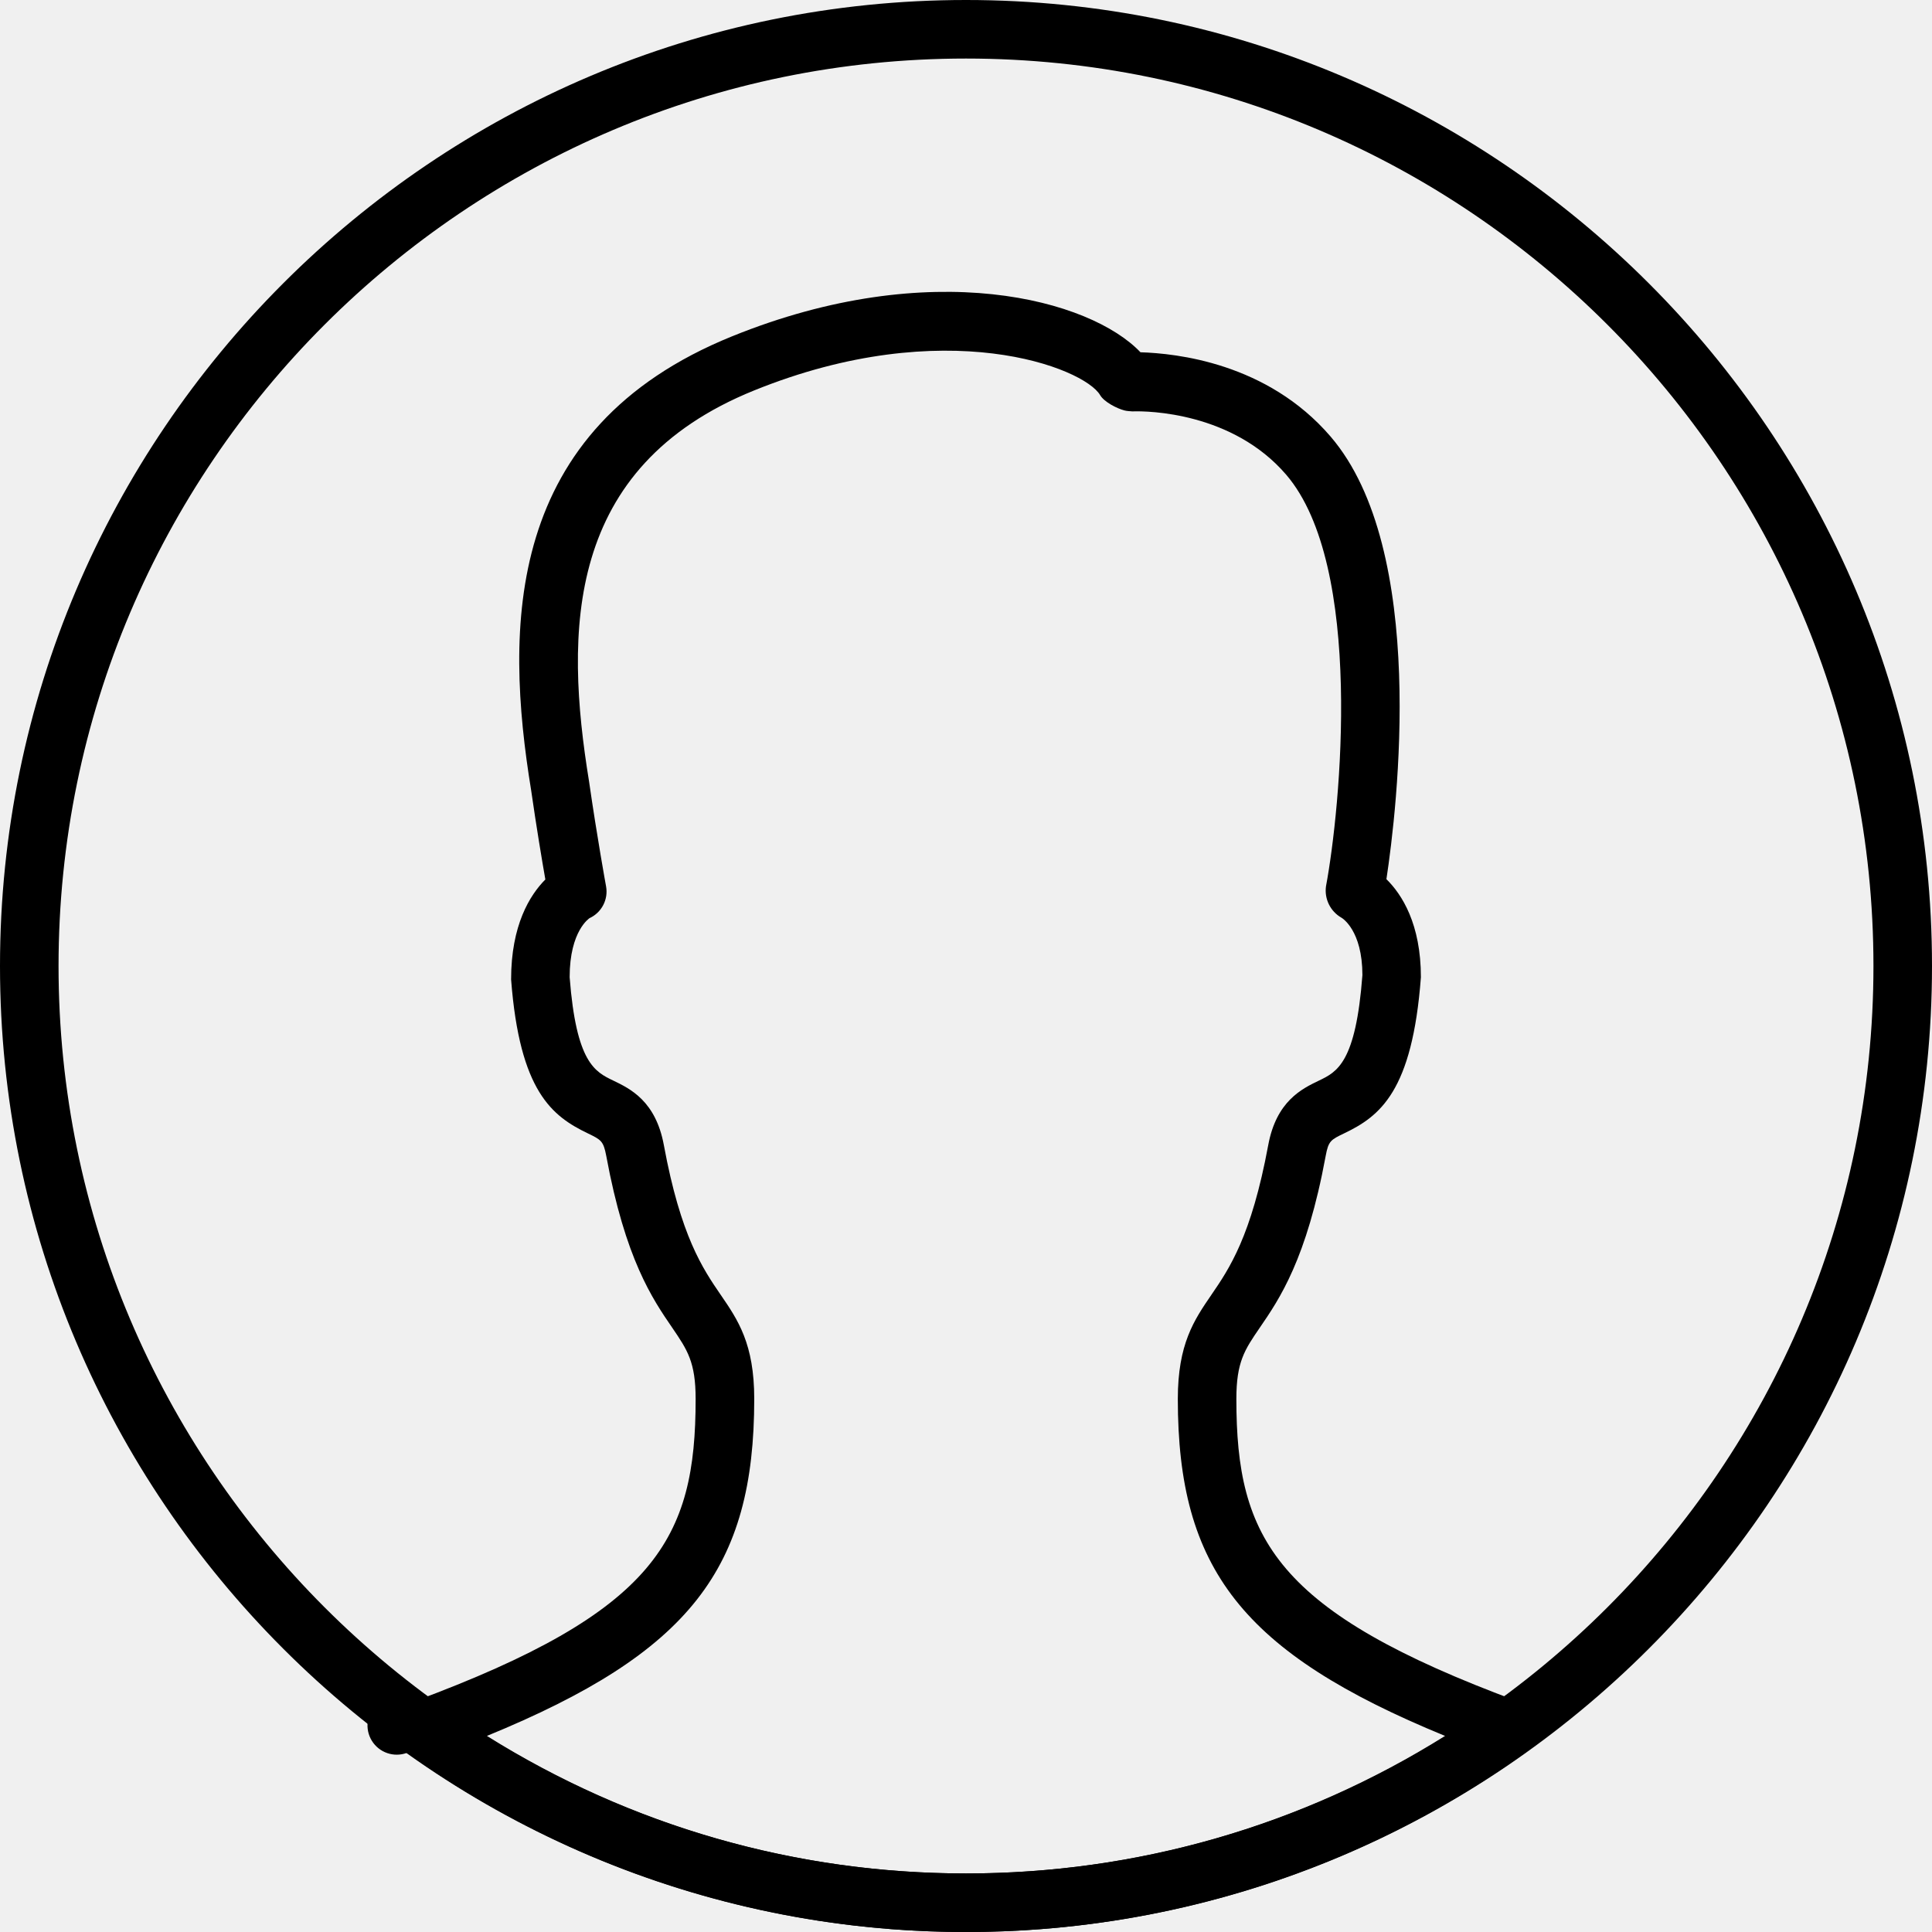
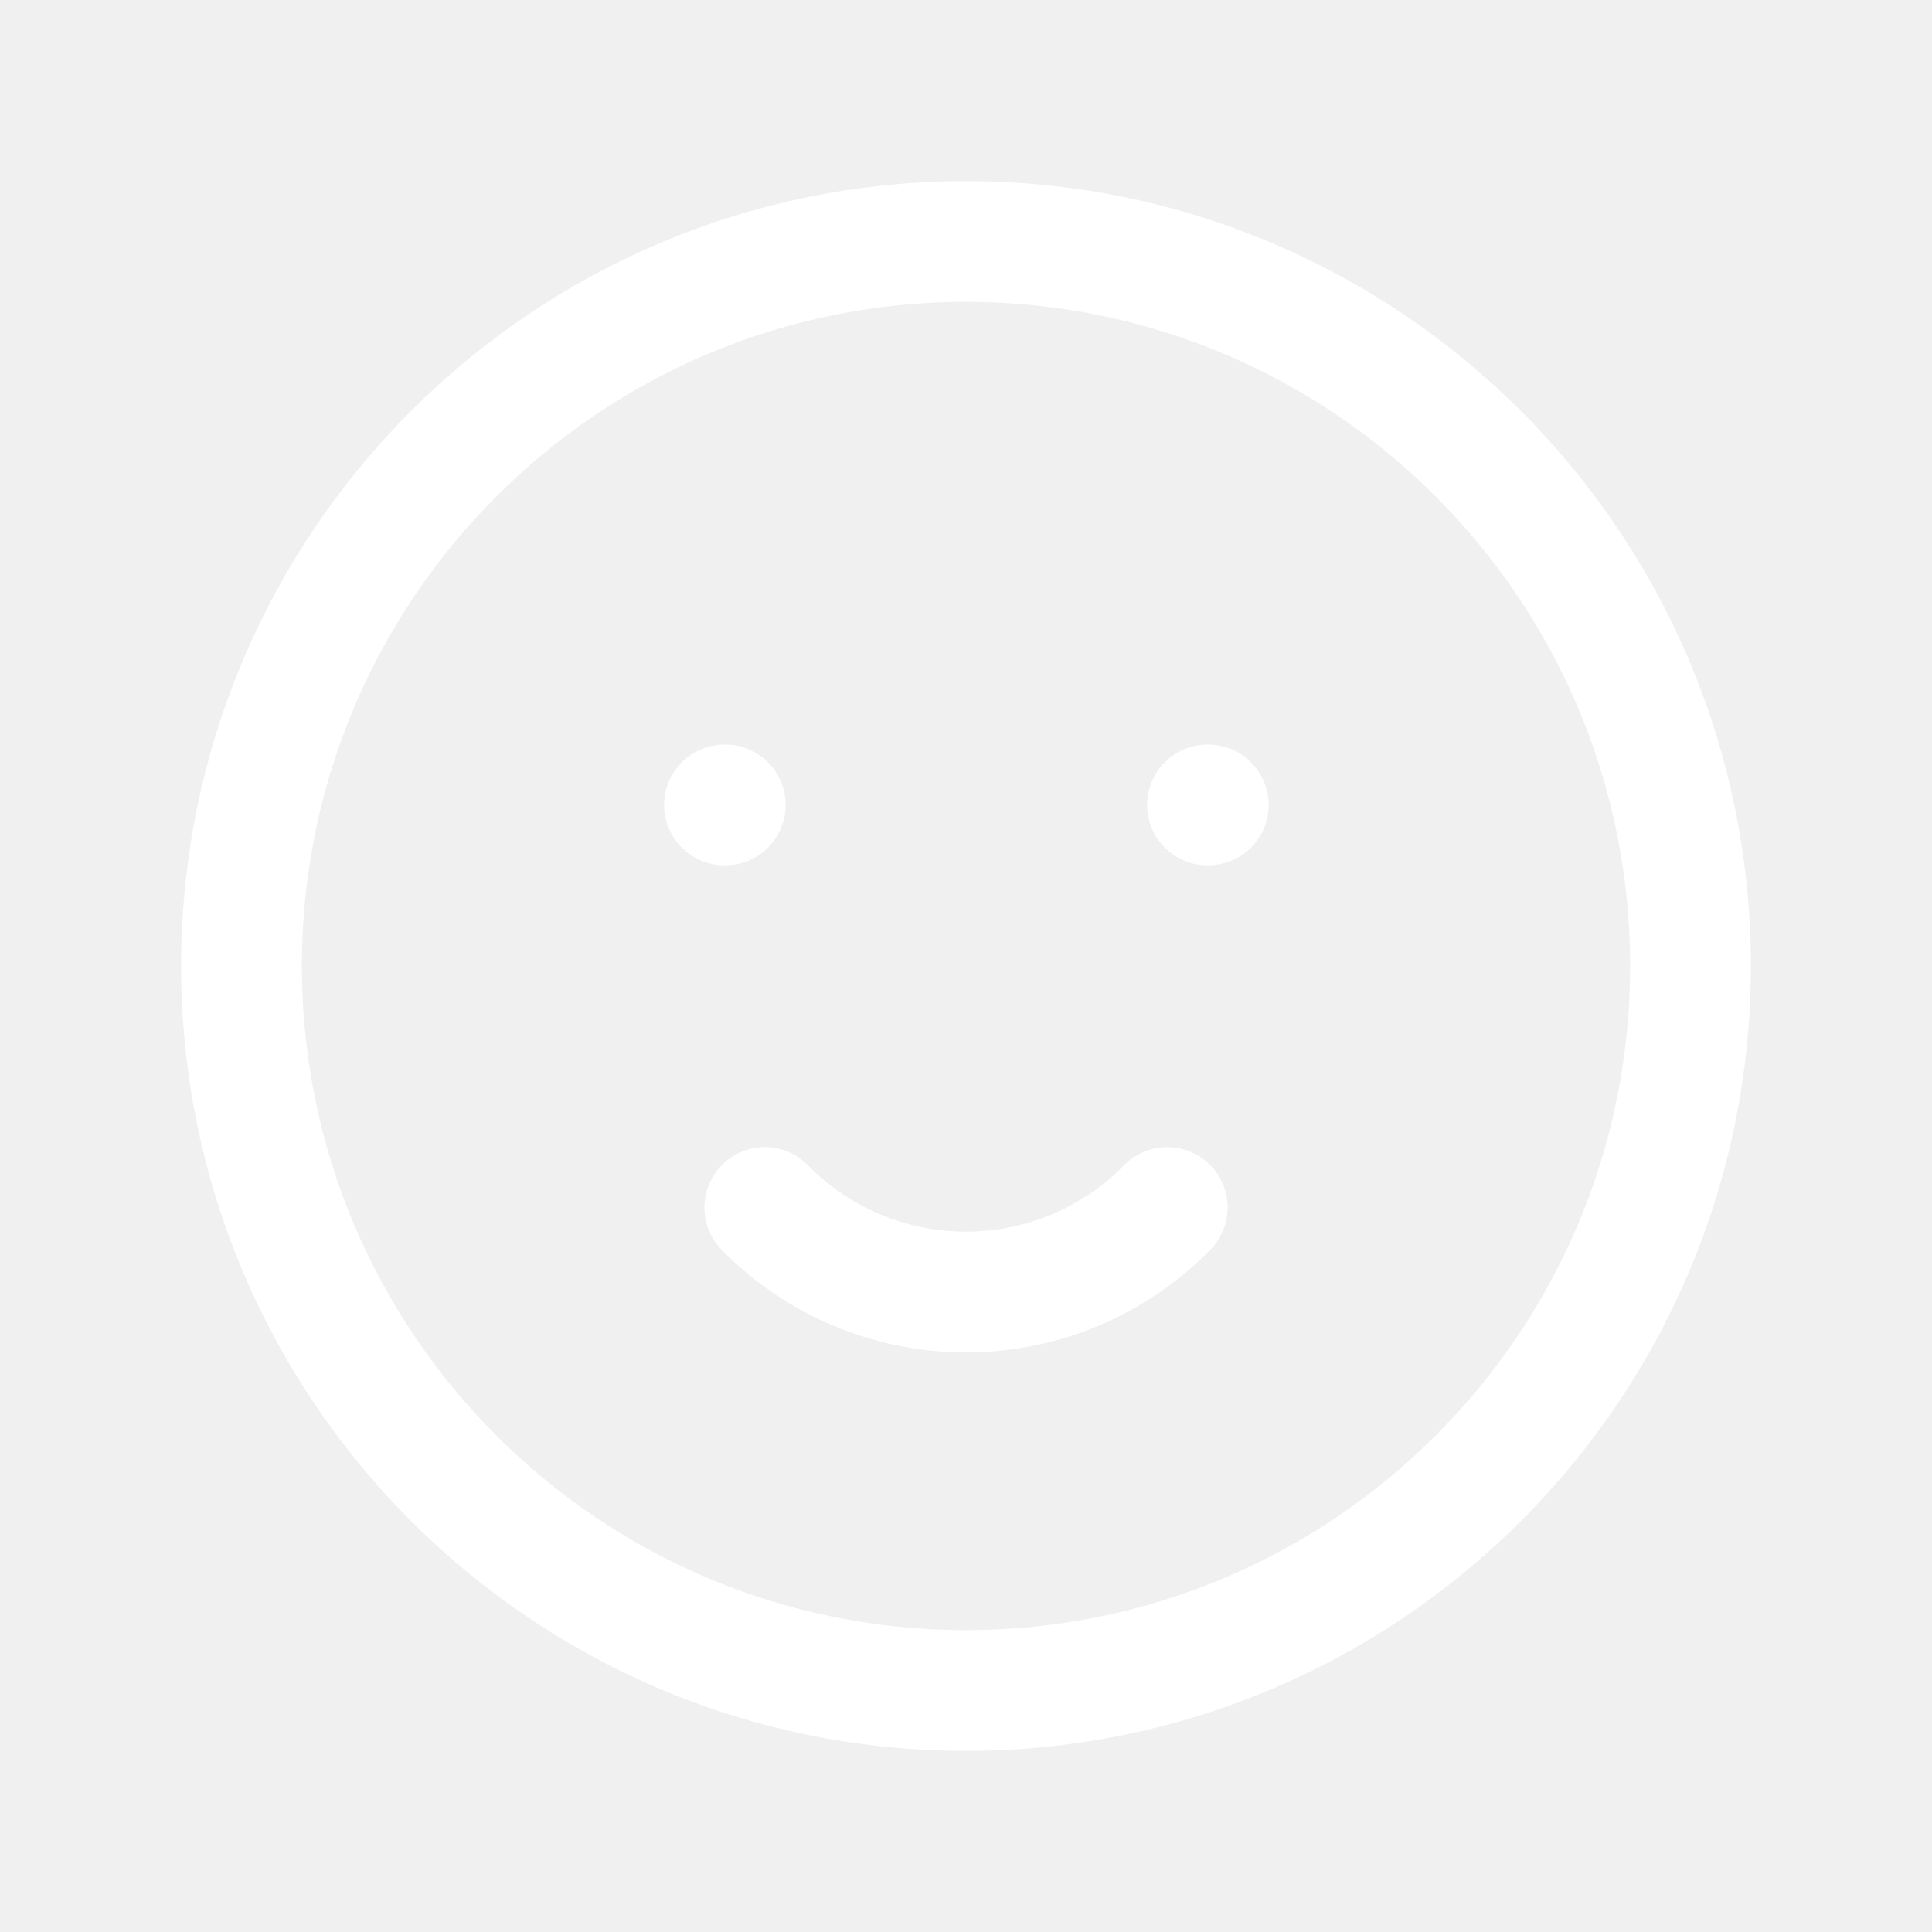
- <svg xmlns="http://www.w3.org/2000/svg" viewBox="0 0 33 33">
-   <path d="M16.5 33C7.402 33 0 25.598 0 16.5S7.402 0 16.5 0 33 7.402 33 16.5 25.598 33 16.5 33zm0-32C7.953 1 1 7.953 1 16.5S7.953 32 16.5 32 32 25.047 32 16.5 25.047 1 16.5 1z" />
-   <path d="M16.5 33a16.38 16.38 0 0 1-9.549-3.06.5.5 0 1 1 .116-.876c4.146-1.535 4.815-2.781 4.815-5.169 0-.631-.142-.838-.398-1.214-.339-.494-.803-1.171-1.129-2.939-.048-.254-.089-.274-.316-.384-.606-.292-1.163-.712-1.309-2.628 0-.928.32-1.441.585-1.708-.058-.33-.153-.899-.242-1.519-.453-2.777-.473-6.178 3.433-7.759 3.404-1.38 6.121-.626 6.974.273.604.019 2.162.177 3.246 1.438 1.668 1.94 1.137 6.363.955 7.562.266.261.589.767.589 1.675-.146 1.954-.703 2.375-1.31 2.666-.228.11-.269.129-.316.384-.326 1.768-.789 2.445-1.128 2.939-.257.375-.398.583-.398 1.214 0 2.388.669 3.634 4.815 5.169a.498.498 0 0 1 .116.876A16.38 16.38 0 0 1 16.5 33zm-8.183-3.349C10.779 31.191 13.589 32 16.5 32s5.721-.809 8.183-2.349c-3.474-1.426-4.565-2.864-4.565-5.755 0-.941.278-1.348.573-1.779.304-.444.682-.996.971-2.556.139-.754.576-.964.865-1.103.311-.149.631-.303.744-1.803-.001-.764-.344-.972-.358-.98a.533.533 0 0 1-.264-.537c.248-1.329.656-5.474-.681-7.031-.913-1.062-2.352-1.091-2.626-1.08-.046-.004-.091-.005-.134-.016-.13-.033-.35-.146-.417-.262-.272-.466-2.641-1.403-5.91-.08-3.231 1.308-3.238 4.112-2.819 6.682.138.957.289 1.784.29 1.788a.5.5 0 0 1-.283.544c.003 0-.339.209-.339 1.008.112 1.461.433 1.616.743 1.765.289.139.727.349.866 1.103.288 1.56.666 2.112.97 2.556.296.431.574.838.574 1.779 0 2.894-1.091 4.332-4.566 5.757z" />
+ <svg xmlns="http://www.w3.org/2000/svg" width="20" height="20" viewBox="0 0 20 20" fill="none">
+   <path d="M10 17.5C14.142 17.5 17.5 14.142 17.5 10C17.5 5.858 14.142 2.5 10 2.5C5.858 2.5 2.5 5.858 2.5 10C2.5 14.142 5.858 17.5 10 17.5Z" stroke="white" stroke-width="1.25" stroke-linecap="round" stroke-linejoin="round" />
+   <path d="M7.5 8.333H7.508" stroke="white" stroke-width="1.25" stroke-linecap="round" stroke-linejoin="round" />
+   <path d="M12.5 8.333H12.508" stroke="white" stroke-width="1.25" stroke-linecap="round" stroke-linejoin="round" />
+   <path d="M7.917 12.5C8.188 12.777 8.512 12.997 8.87 13.148C9.228 13.298 9.612 13.375 10 13.375C10.388 13.375 10.772 13.298 11.13 13.148C11.488 12.997 11.812 12.777 12.083 12.5" stroke="white" stroke-width="1.25" stroke-linecap="round" stroke-linejoin="round" />
</svg>
